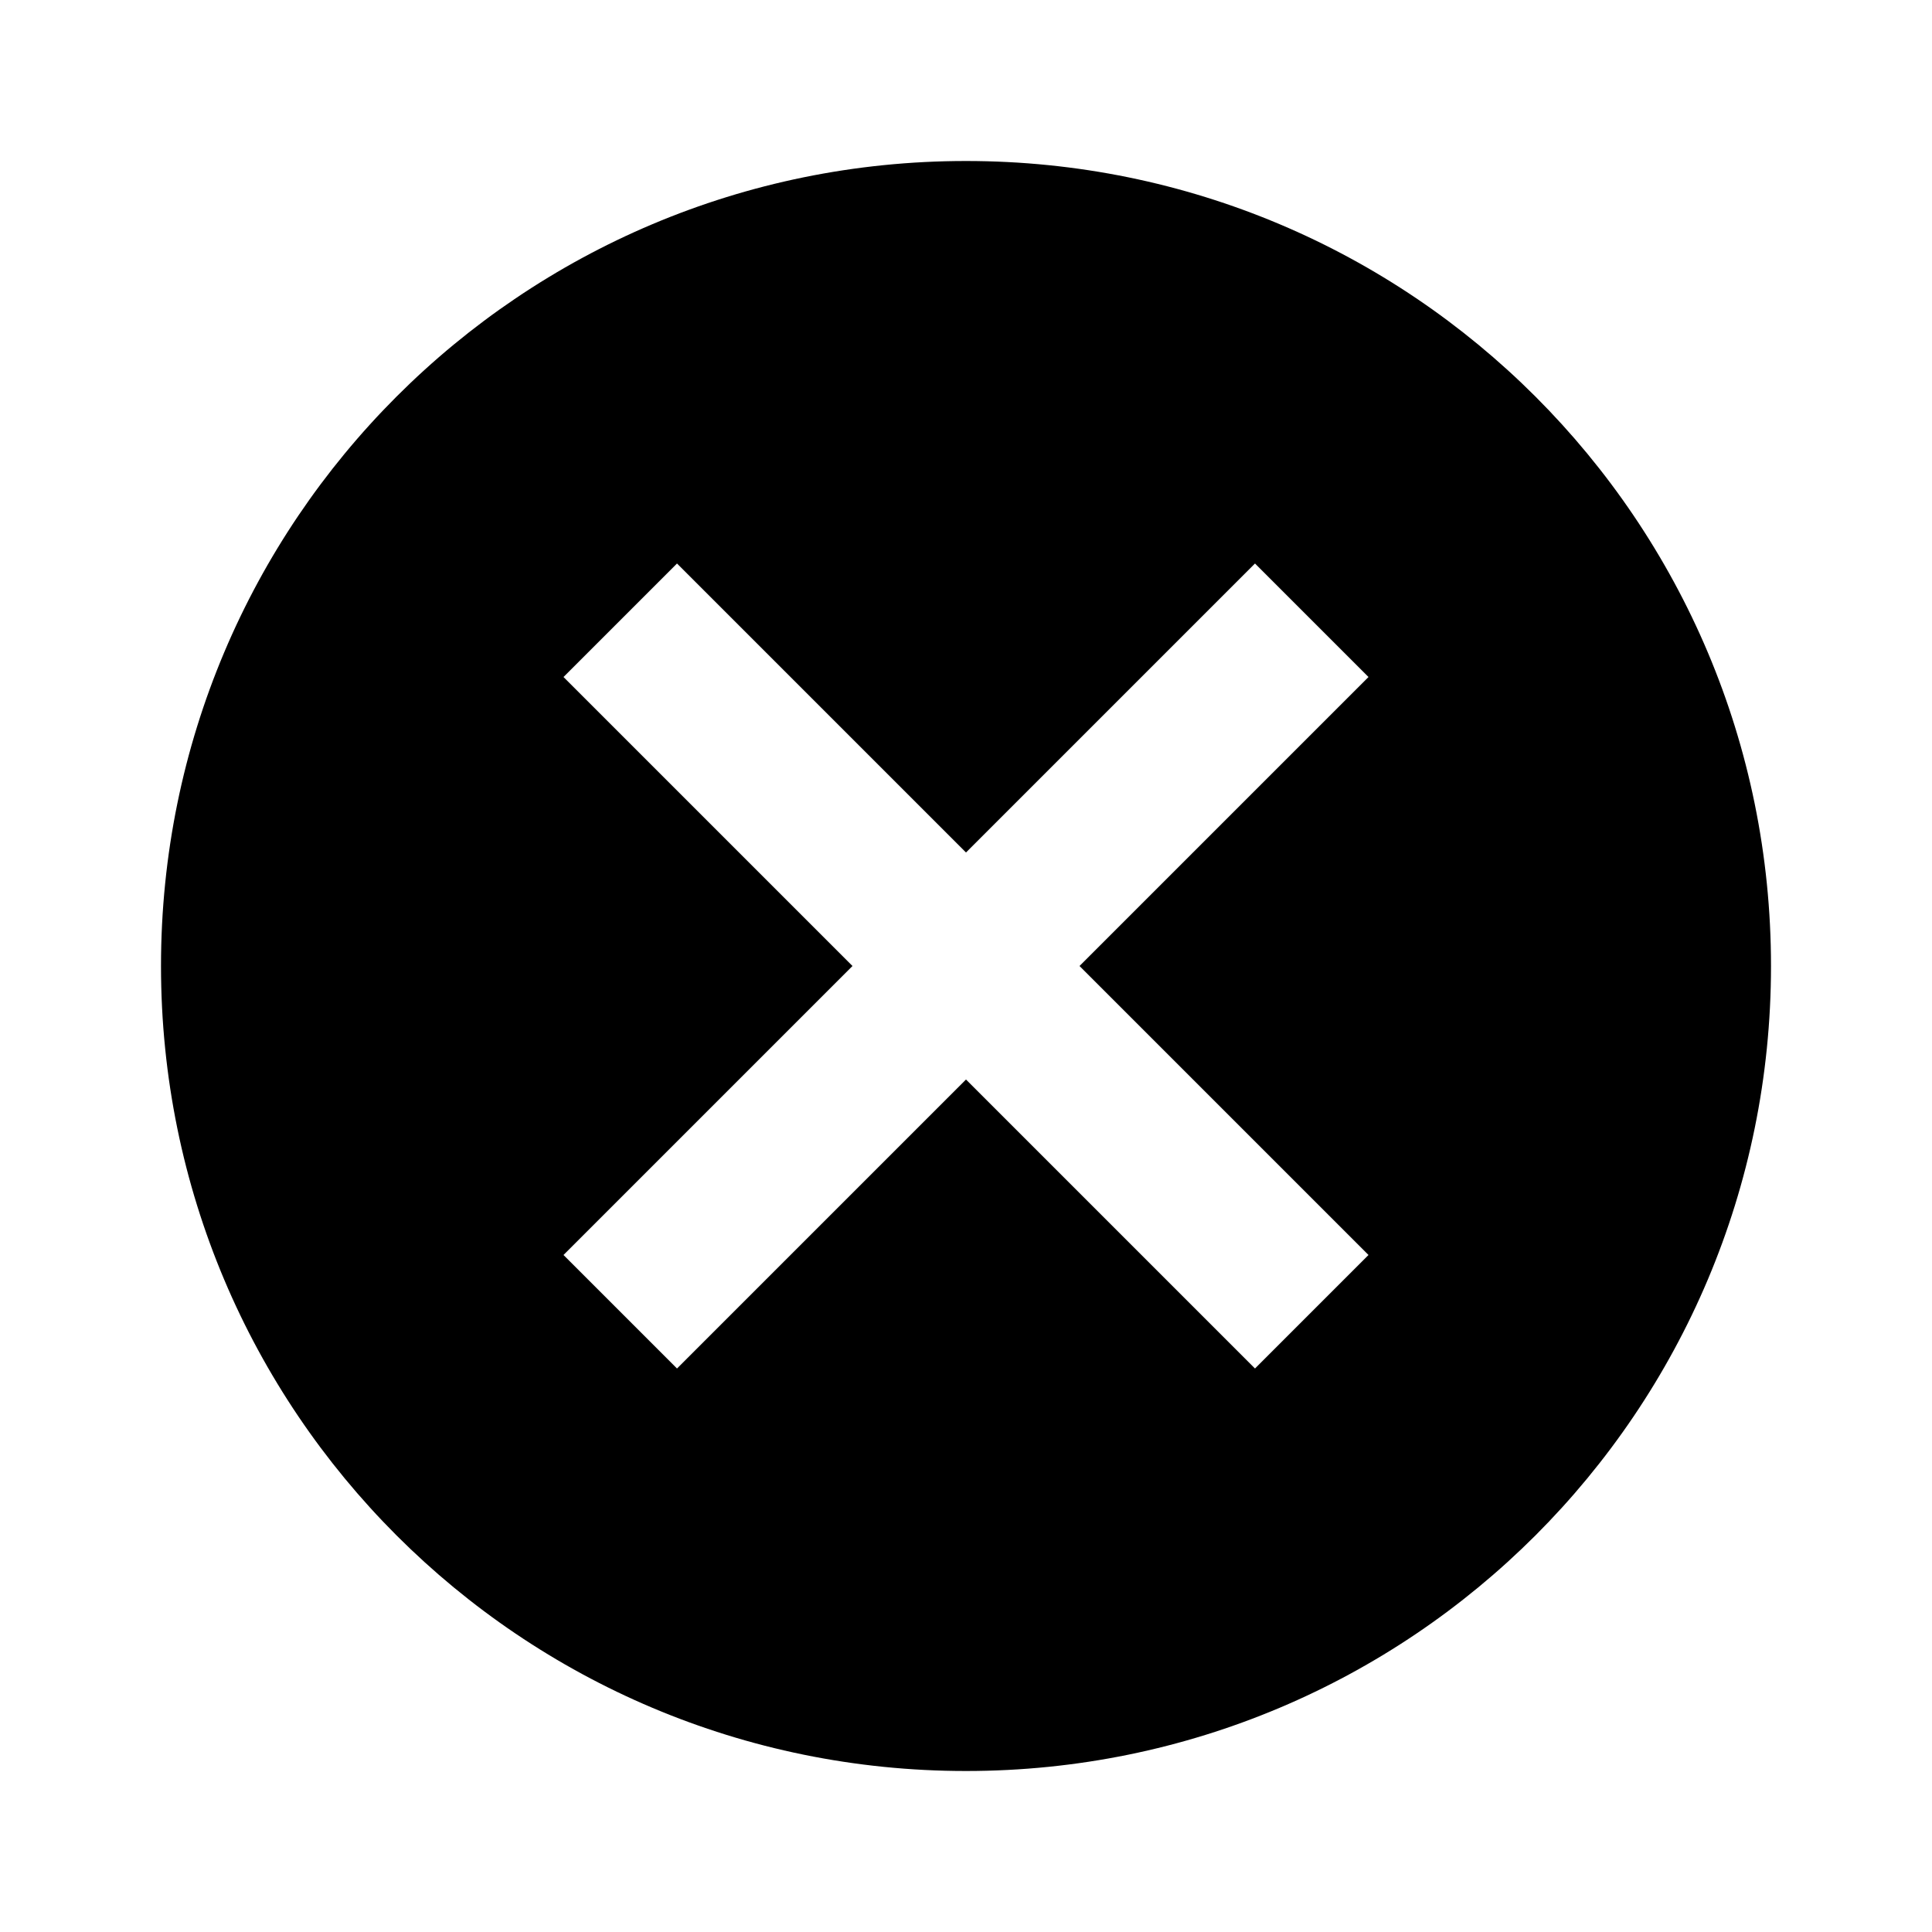
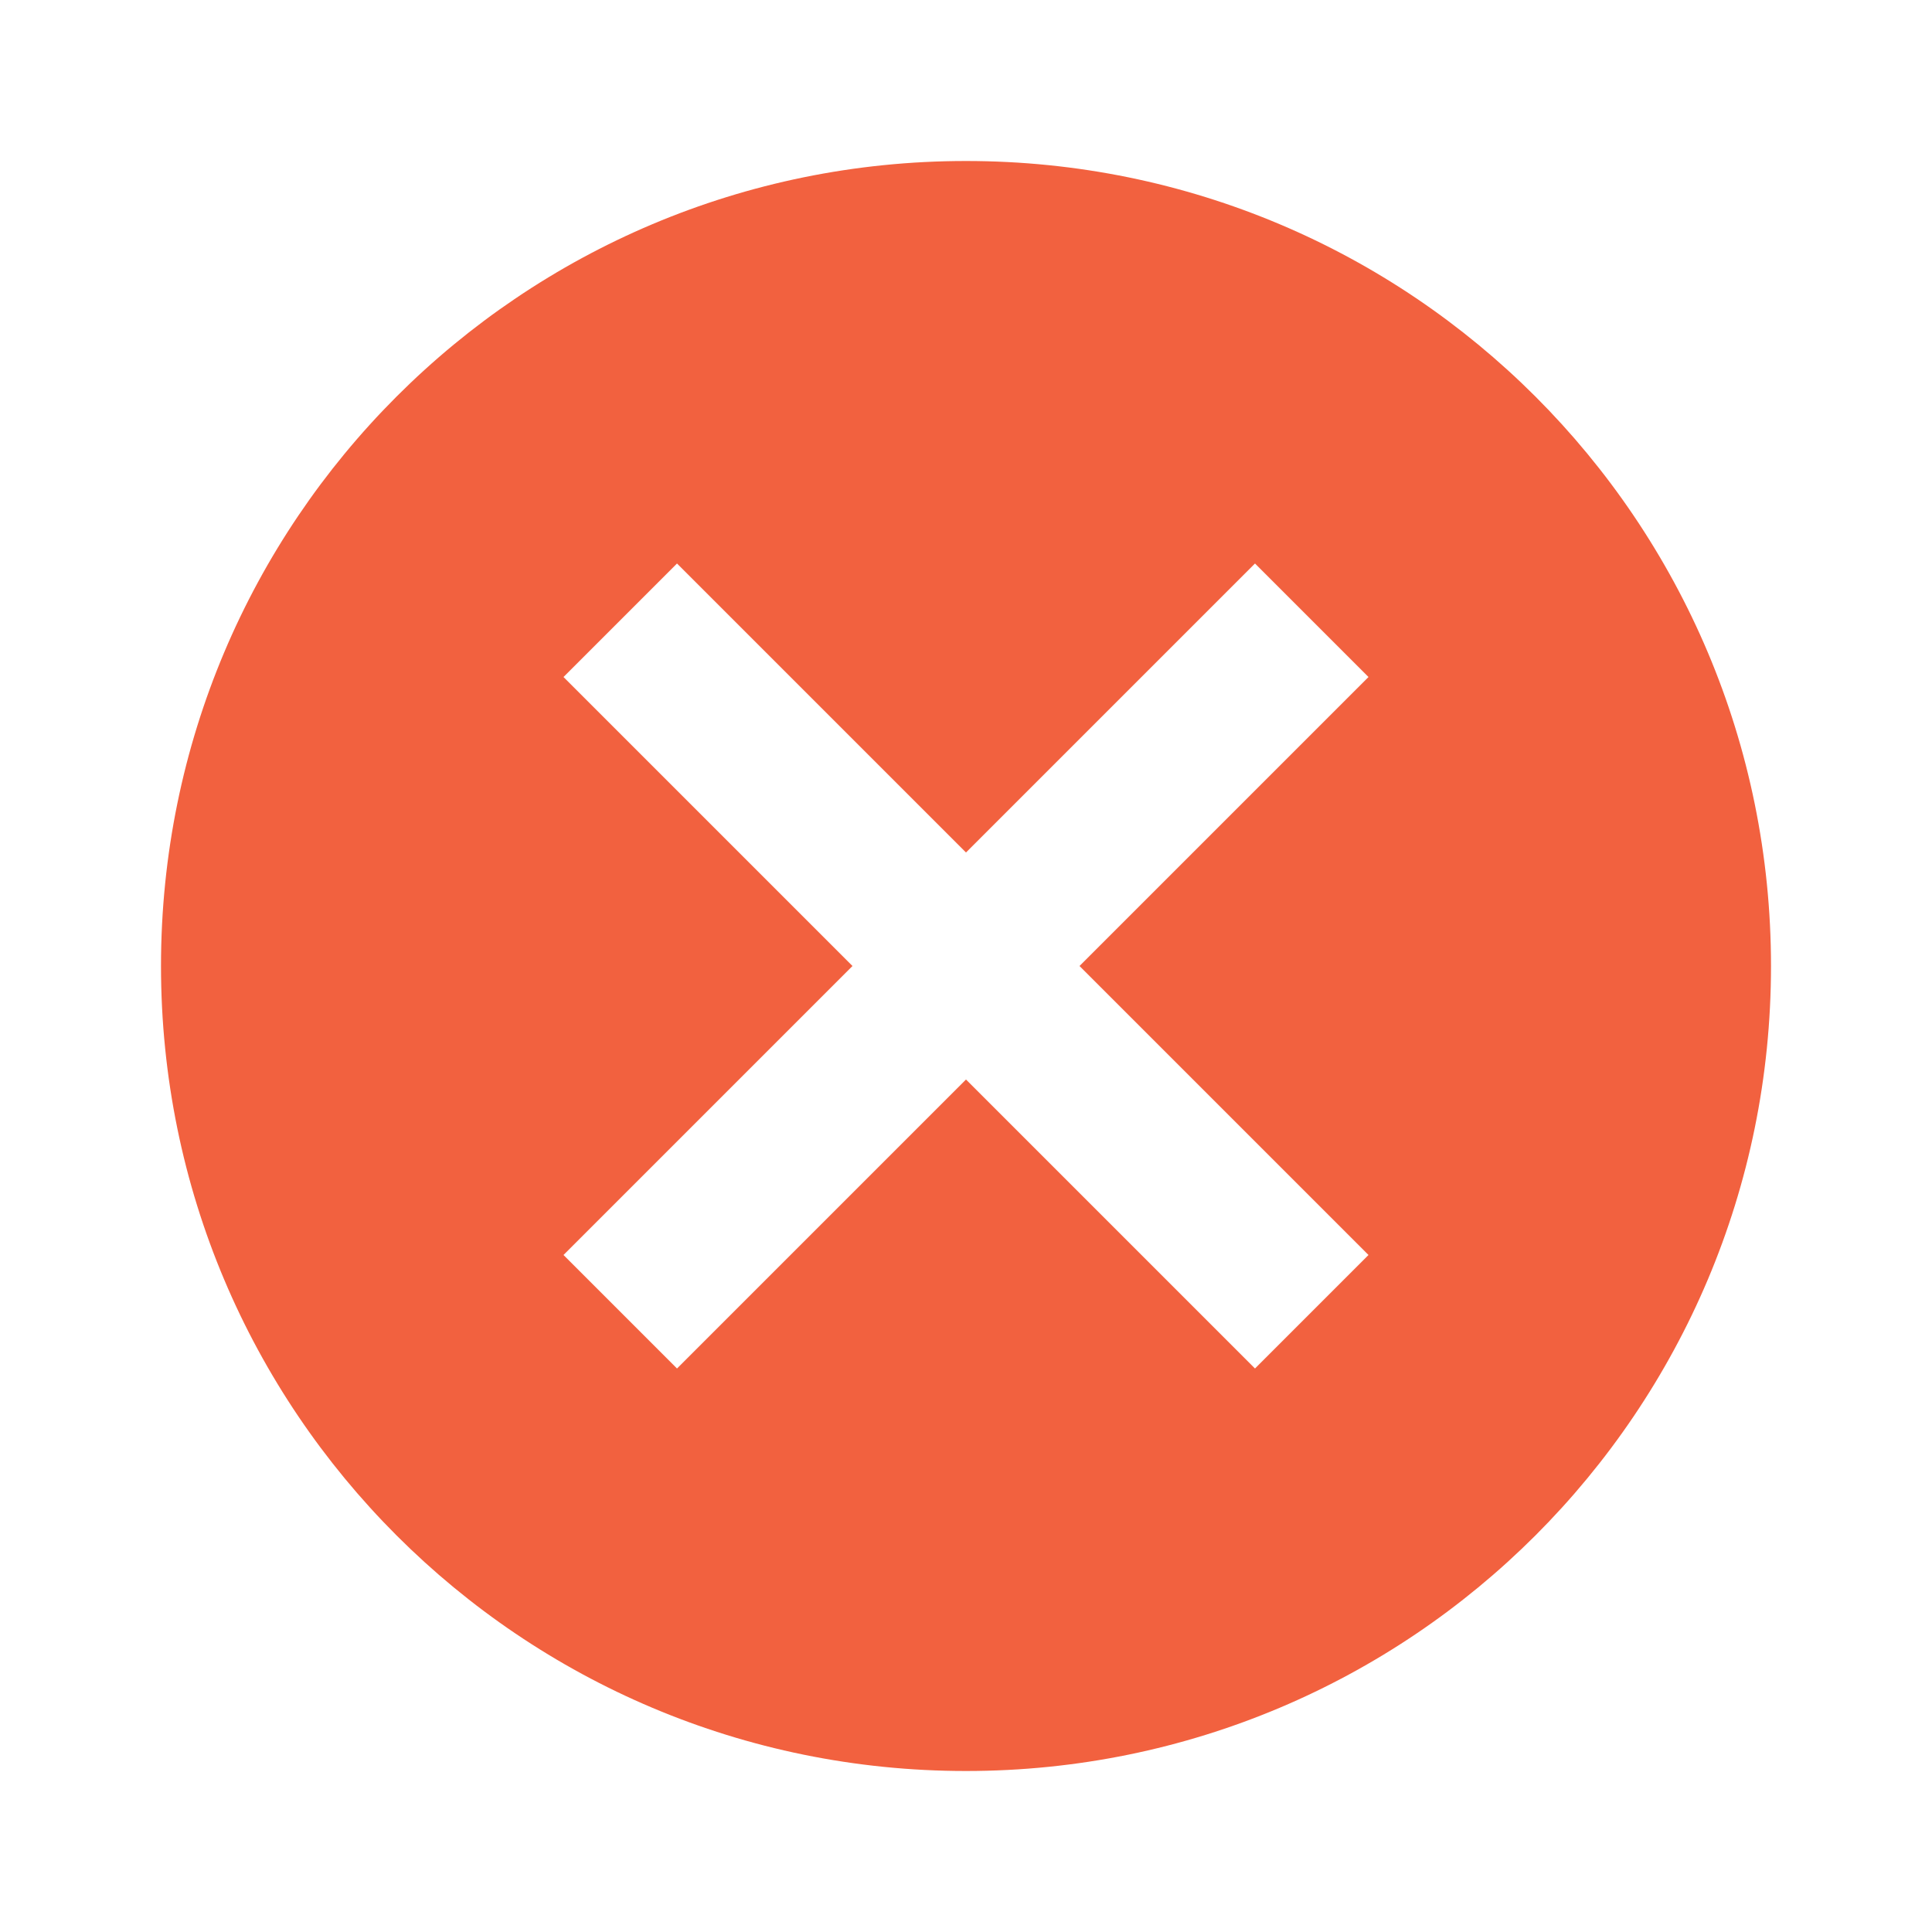
- <svg xmlns="http://www.w3.org/2000/svg" viewBox="0 0 24 24">
+ <svg xmlns="http://www.w3.org/2000/svg" viewBox="0 0 24 24" fill="#F2613F">
  <path d="M12,2C17.53,2 22,6.47 22,12C22,17.53 17.53,22 12,22C6.47,22 2,17.53 2,12C2,6.47 6.47,2 12,2M15.59,7L12,10.59L8.41,7L7,8.41L10.59,12L7,15.59L8.41,17L12,13.41L15.59,17L17,15.59L13.41,12L17,8.41L15.59,7Z" />
</svg>
